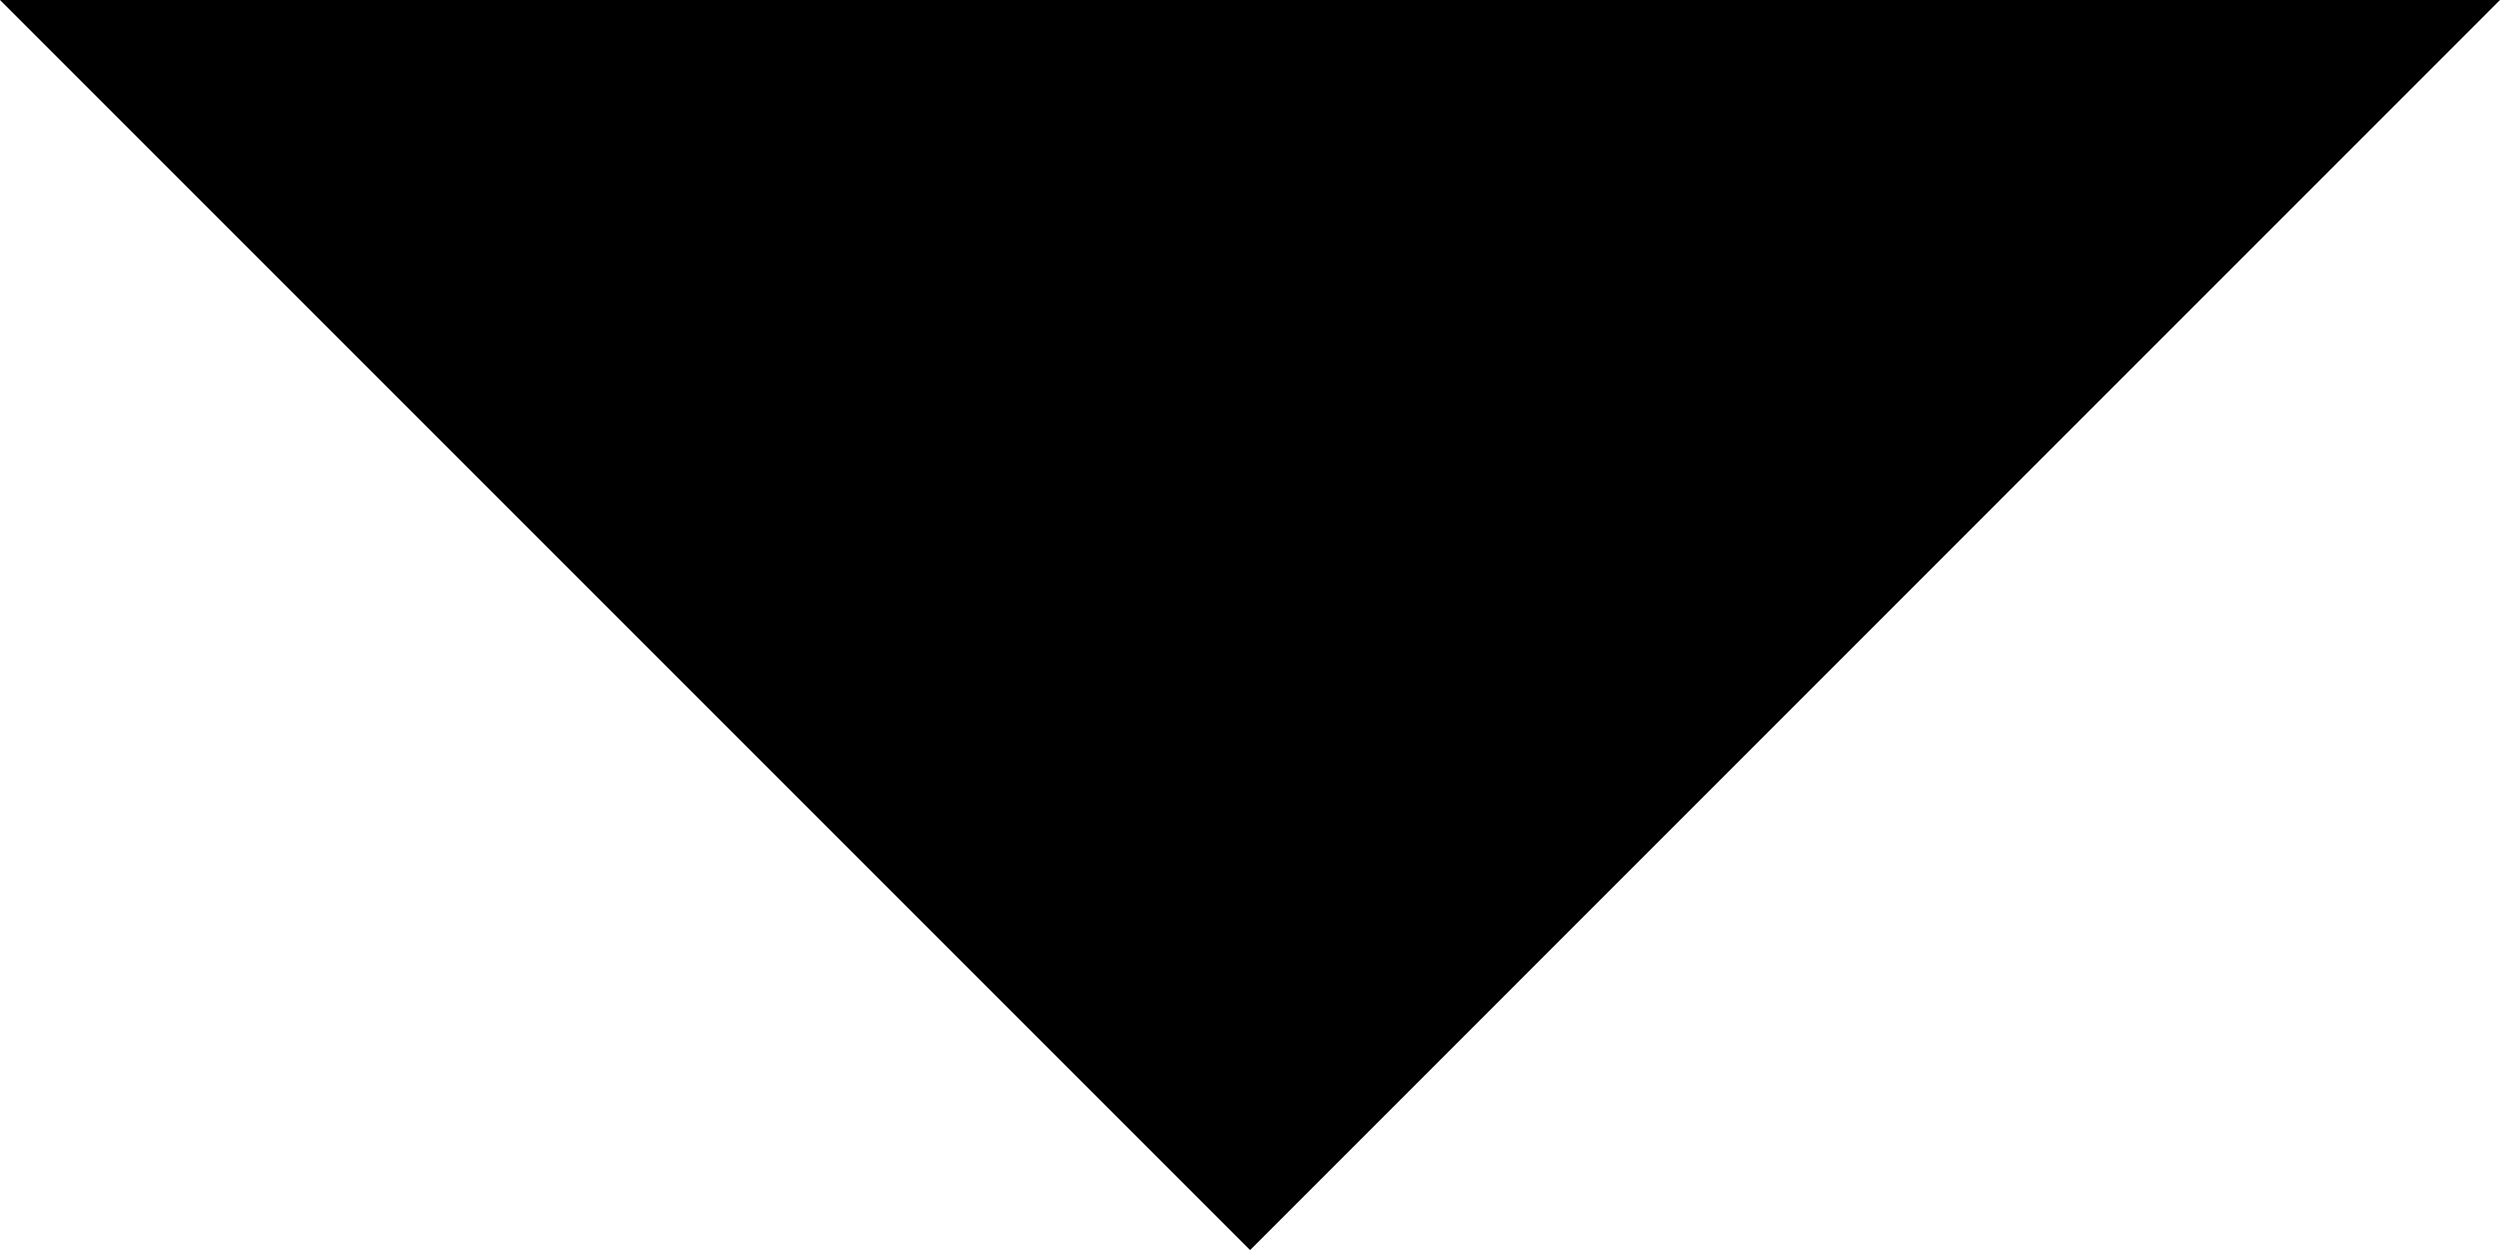
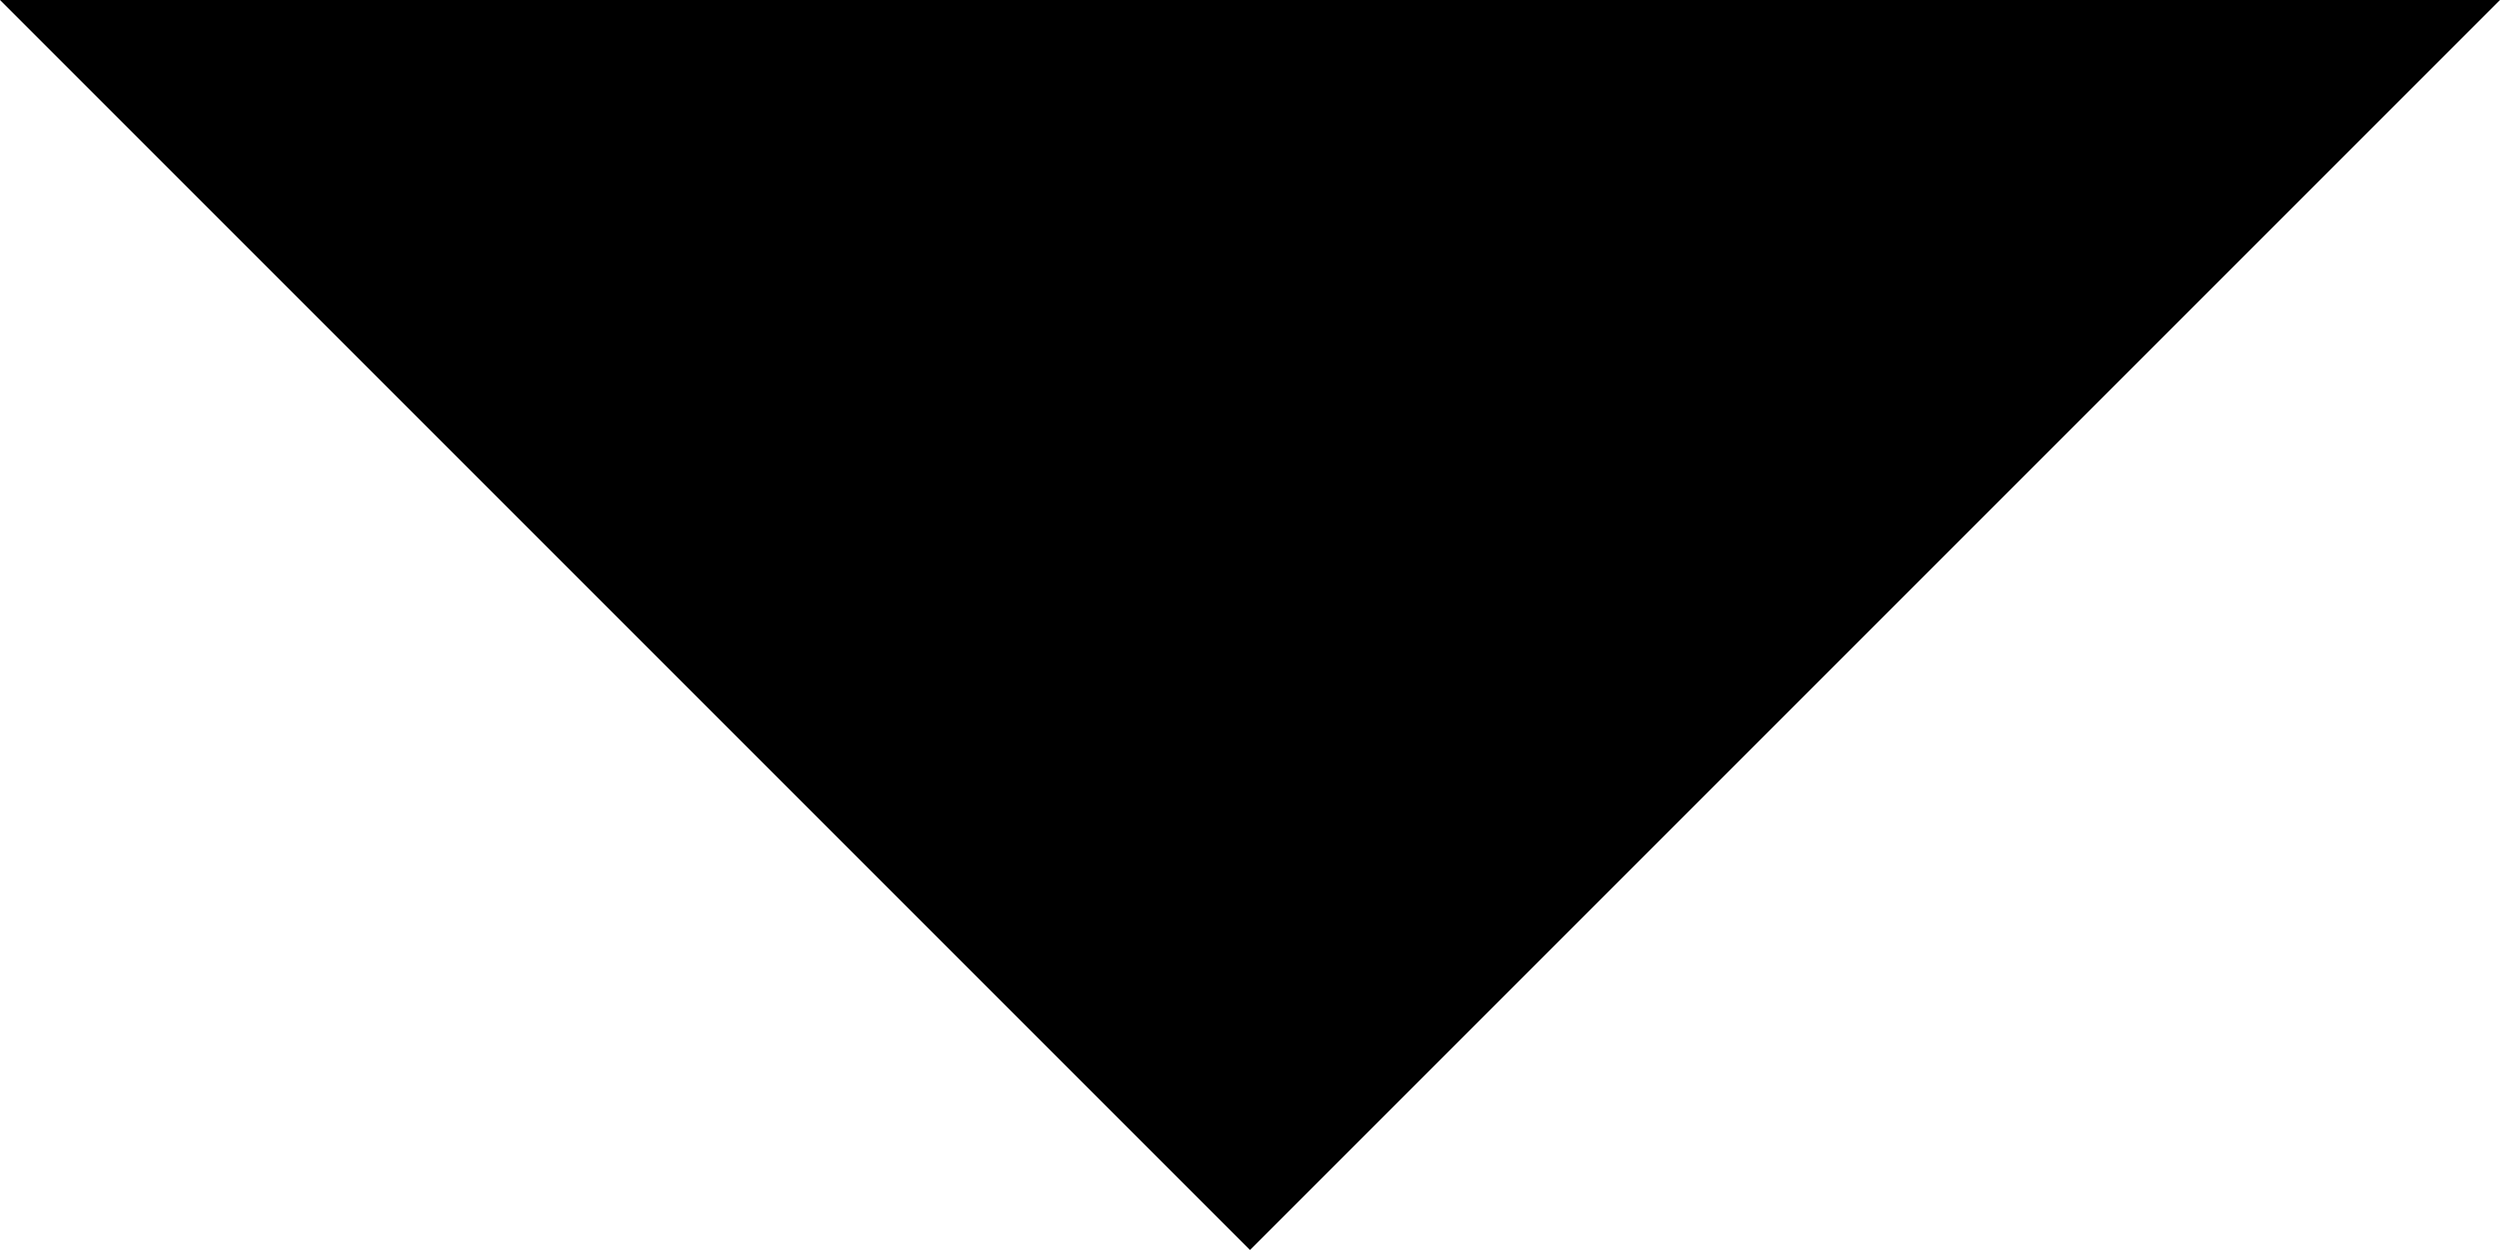
- <svg xmlns="http://www.w3.org/2000/svg" viewBox="0 0 147.33 73.67">
+ <svg xmlns="http://www.w3.org/2000/svg" viewBox="0 0 148 74">
  <g id="Layer_2" data-name="Layer 2">
    <g id="Layer_1-2" data-name="Layer 1">
-       <polygon points="0 0 73.67 73.67 147.33 0 0 0" />
+       <polygon points="0 0 74 74 148 0 0 0" />
    </g>
  </g>
</svg>
